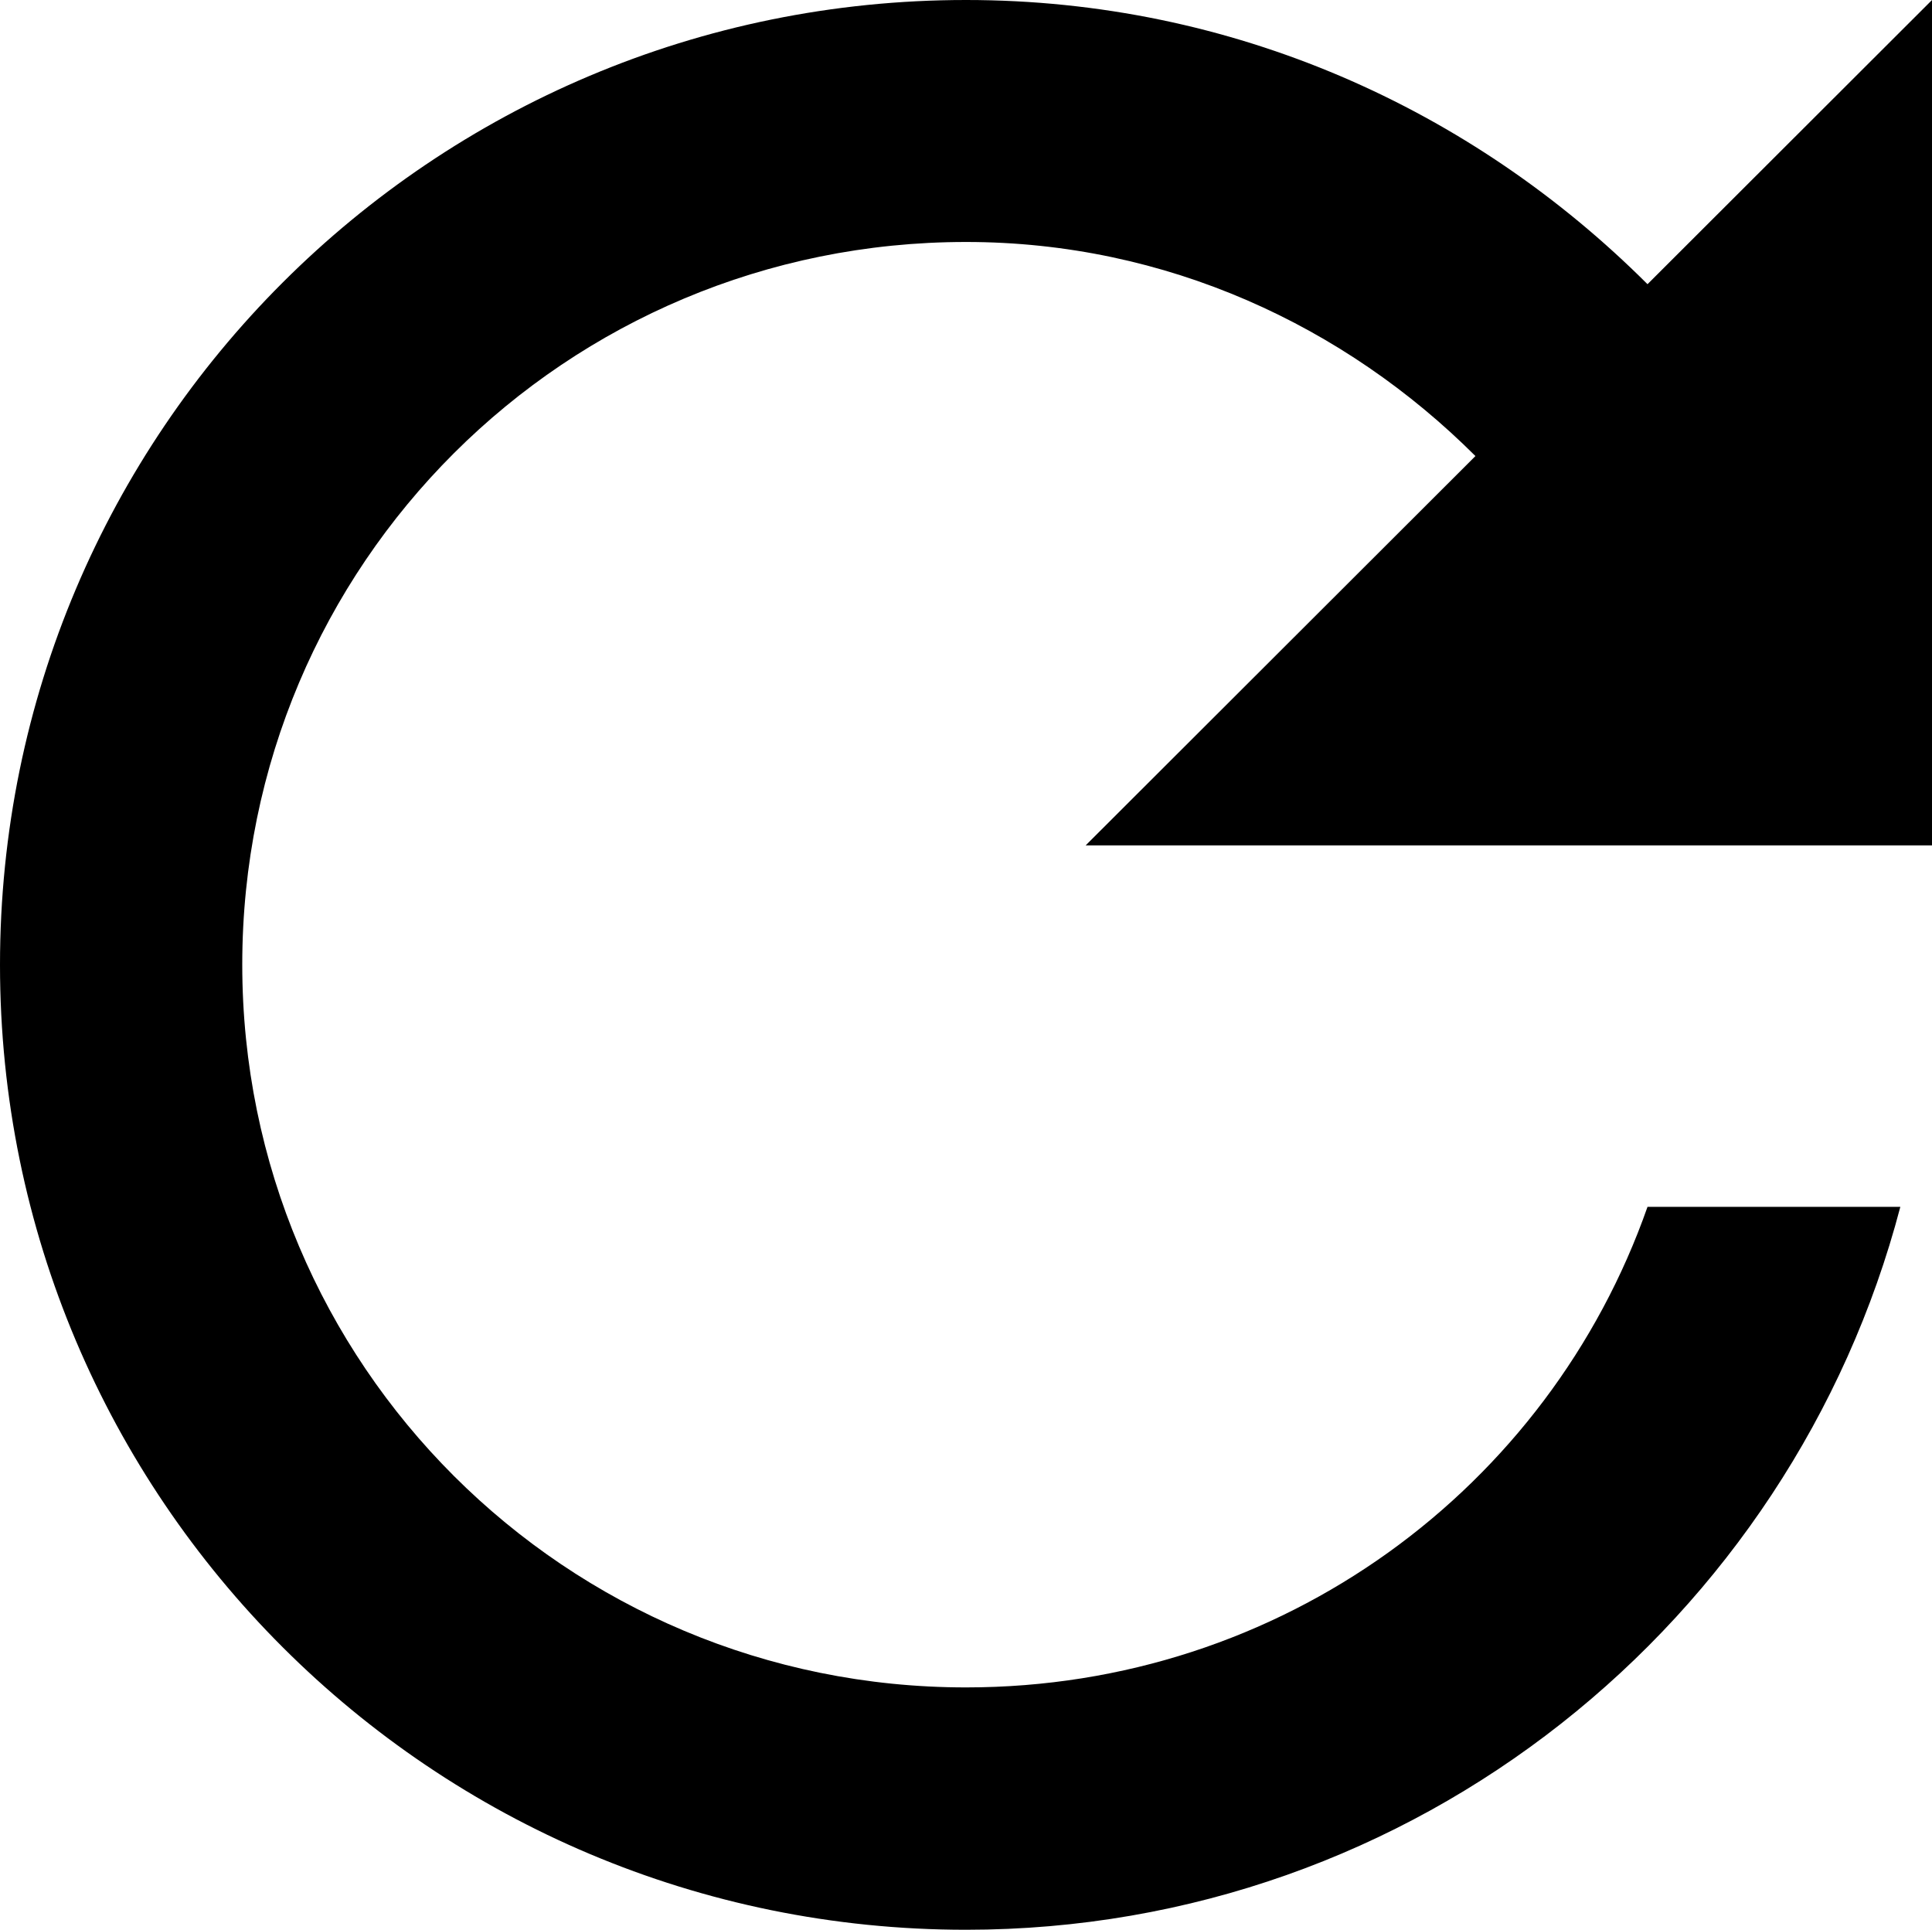
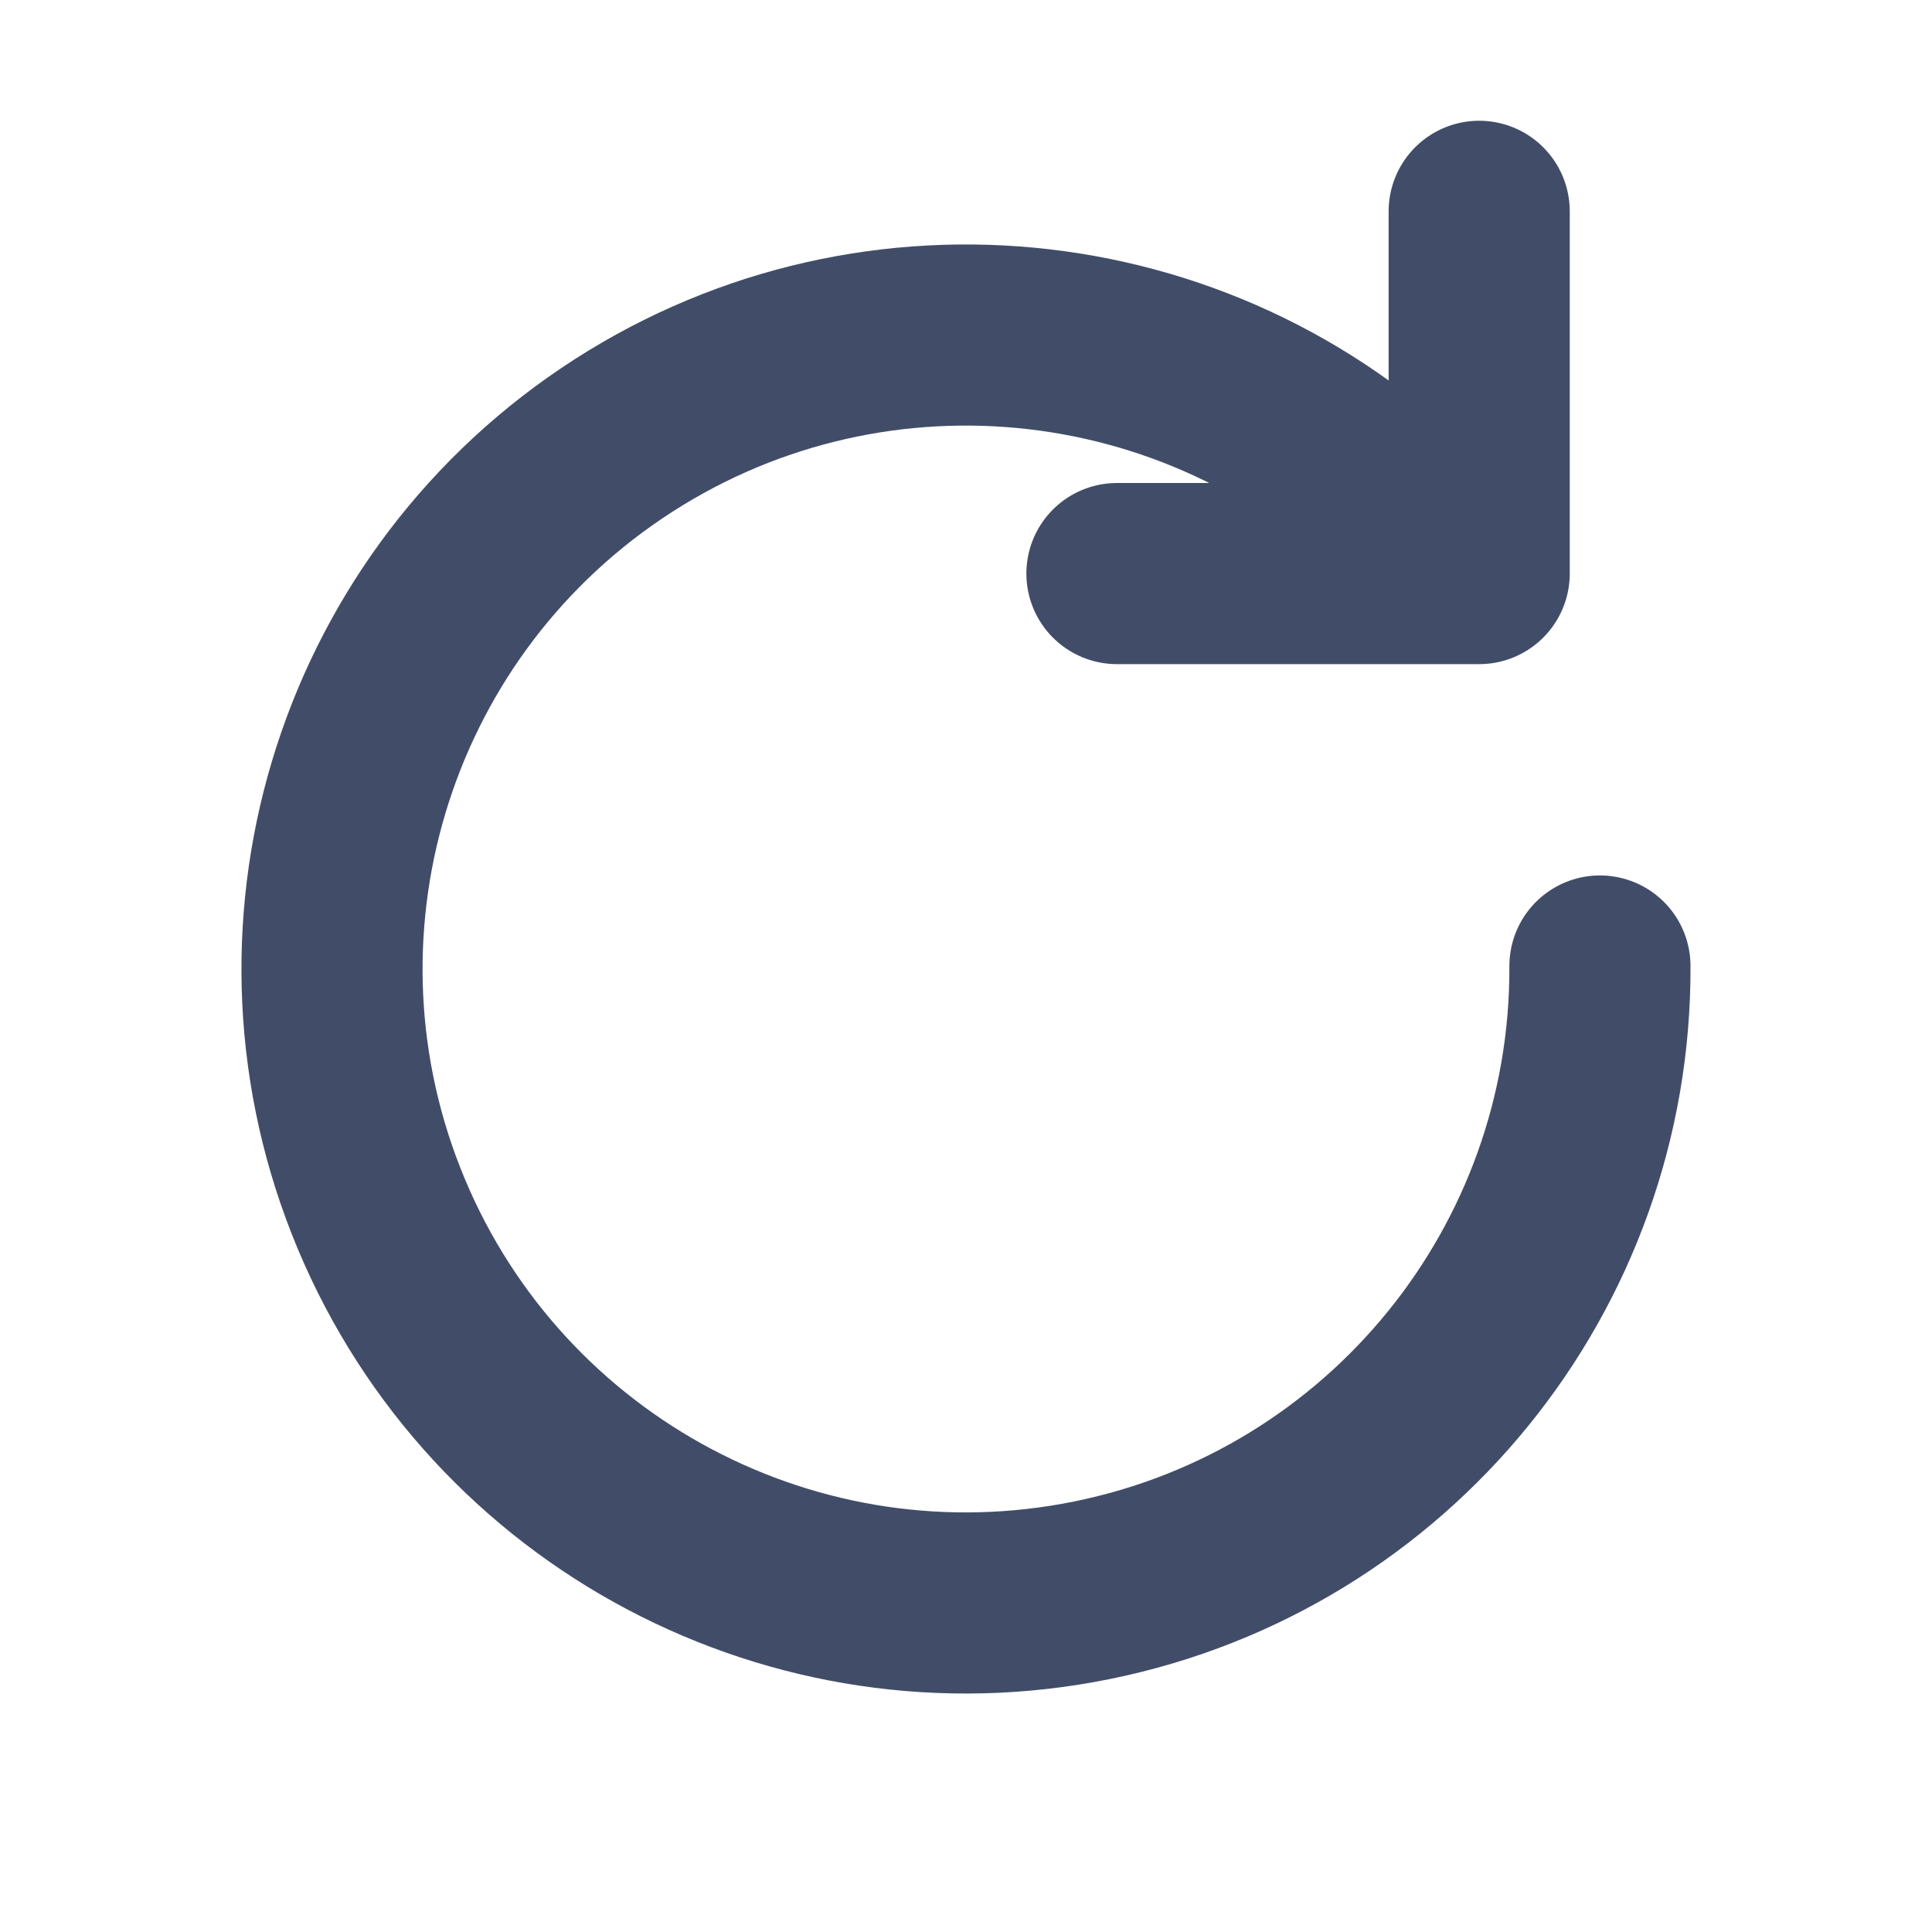
- <svg xmlns="http://www.w3.org/2000/svg" height="27.305" width="27.341" xml:space="preserve" viewBox="0 0 27.341 27.305" y="0px" x="0px" id="Layer_1" version="1.1">
-   <defs id="defs7" />
-   <g transform="scale(0.05340124,0.05332981)" id="XMLID_2_" style="fill:#000000;fill-opacity:1;stroke:none;stroke-width:37.477;stroke-miterlimit:4;stroke-dasharray:none;stroke-opacity:1;paint-order:markers stroke fill">
-     <path d="M 436.6,75.4 C 390.1,28.9 326.7,0 256,0 114.5,0 0,114.5 0,256 0,397.5 114.5,512 256,512 375.2,512 474.8,430.1 503.6,320.2 h -67 C 410.5,394.7 339.8,447.7 256,447.7 149.9,447.7 64.2,362.1 64.2,255.9 64.2,149.7 149.9,64.2 256,64.2 c 53.1,0 100.5,22.3 135,56.8 L 287.7,224.3 H 512 V 0 Z" id="XMLID_4_" style="fill:#000000;fill-opacity:1;stroke:none;stroke-width:37.477;stroke-miterlimit:4;stroke-dasharray:none;stroke-opacity:1;paint-order:markers stroke fill" />
+ <svg xmlns="http://www.w3.org/2000/svg" width="16" height="16" viewBox="0 0 16 16">
+   <g fill="none" stroke="#414D68" stroke-width="1.5" stroke-linecap="round" stroke-linejoin="round">
+     <path d="M13.25 8 A5.25 5.25 0 1 1 11.7 4.3" />
+     <path d="M12.25 1.75 V4.75 H9.25" />
  </g>
</svg>
